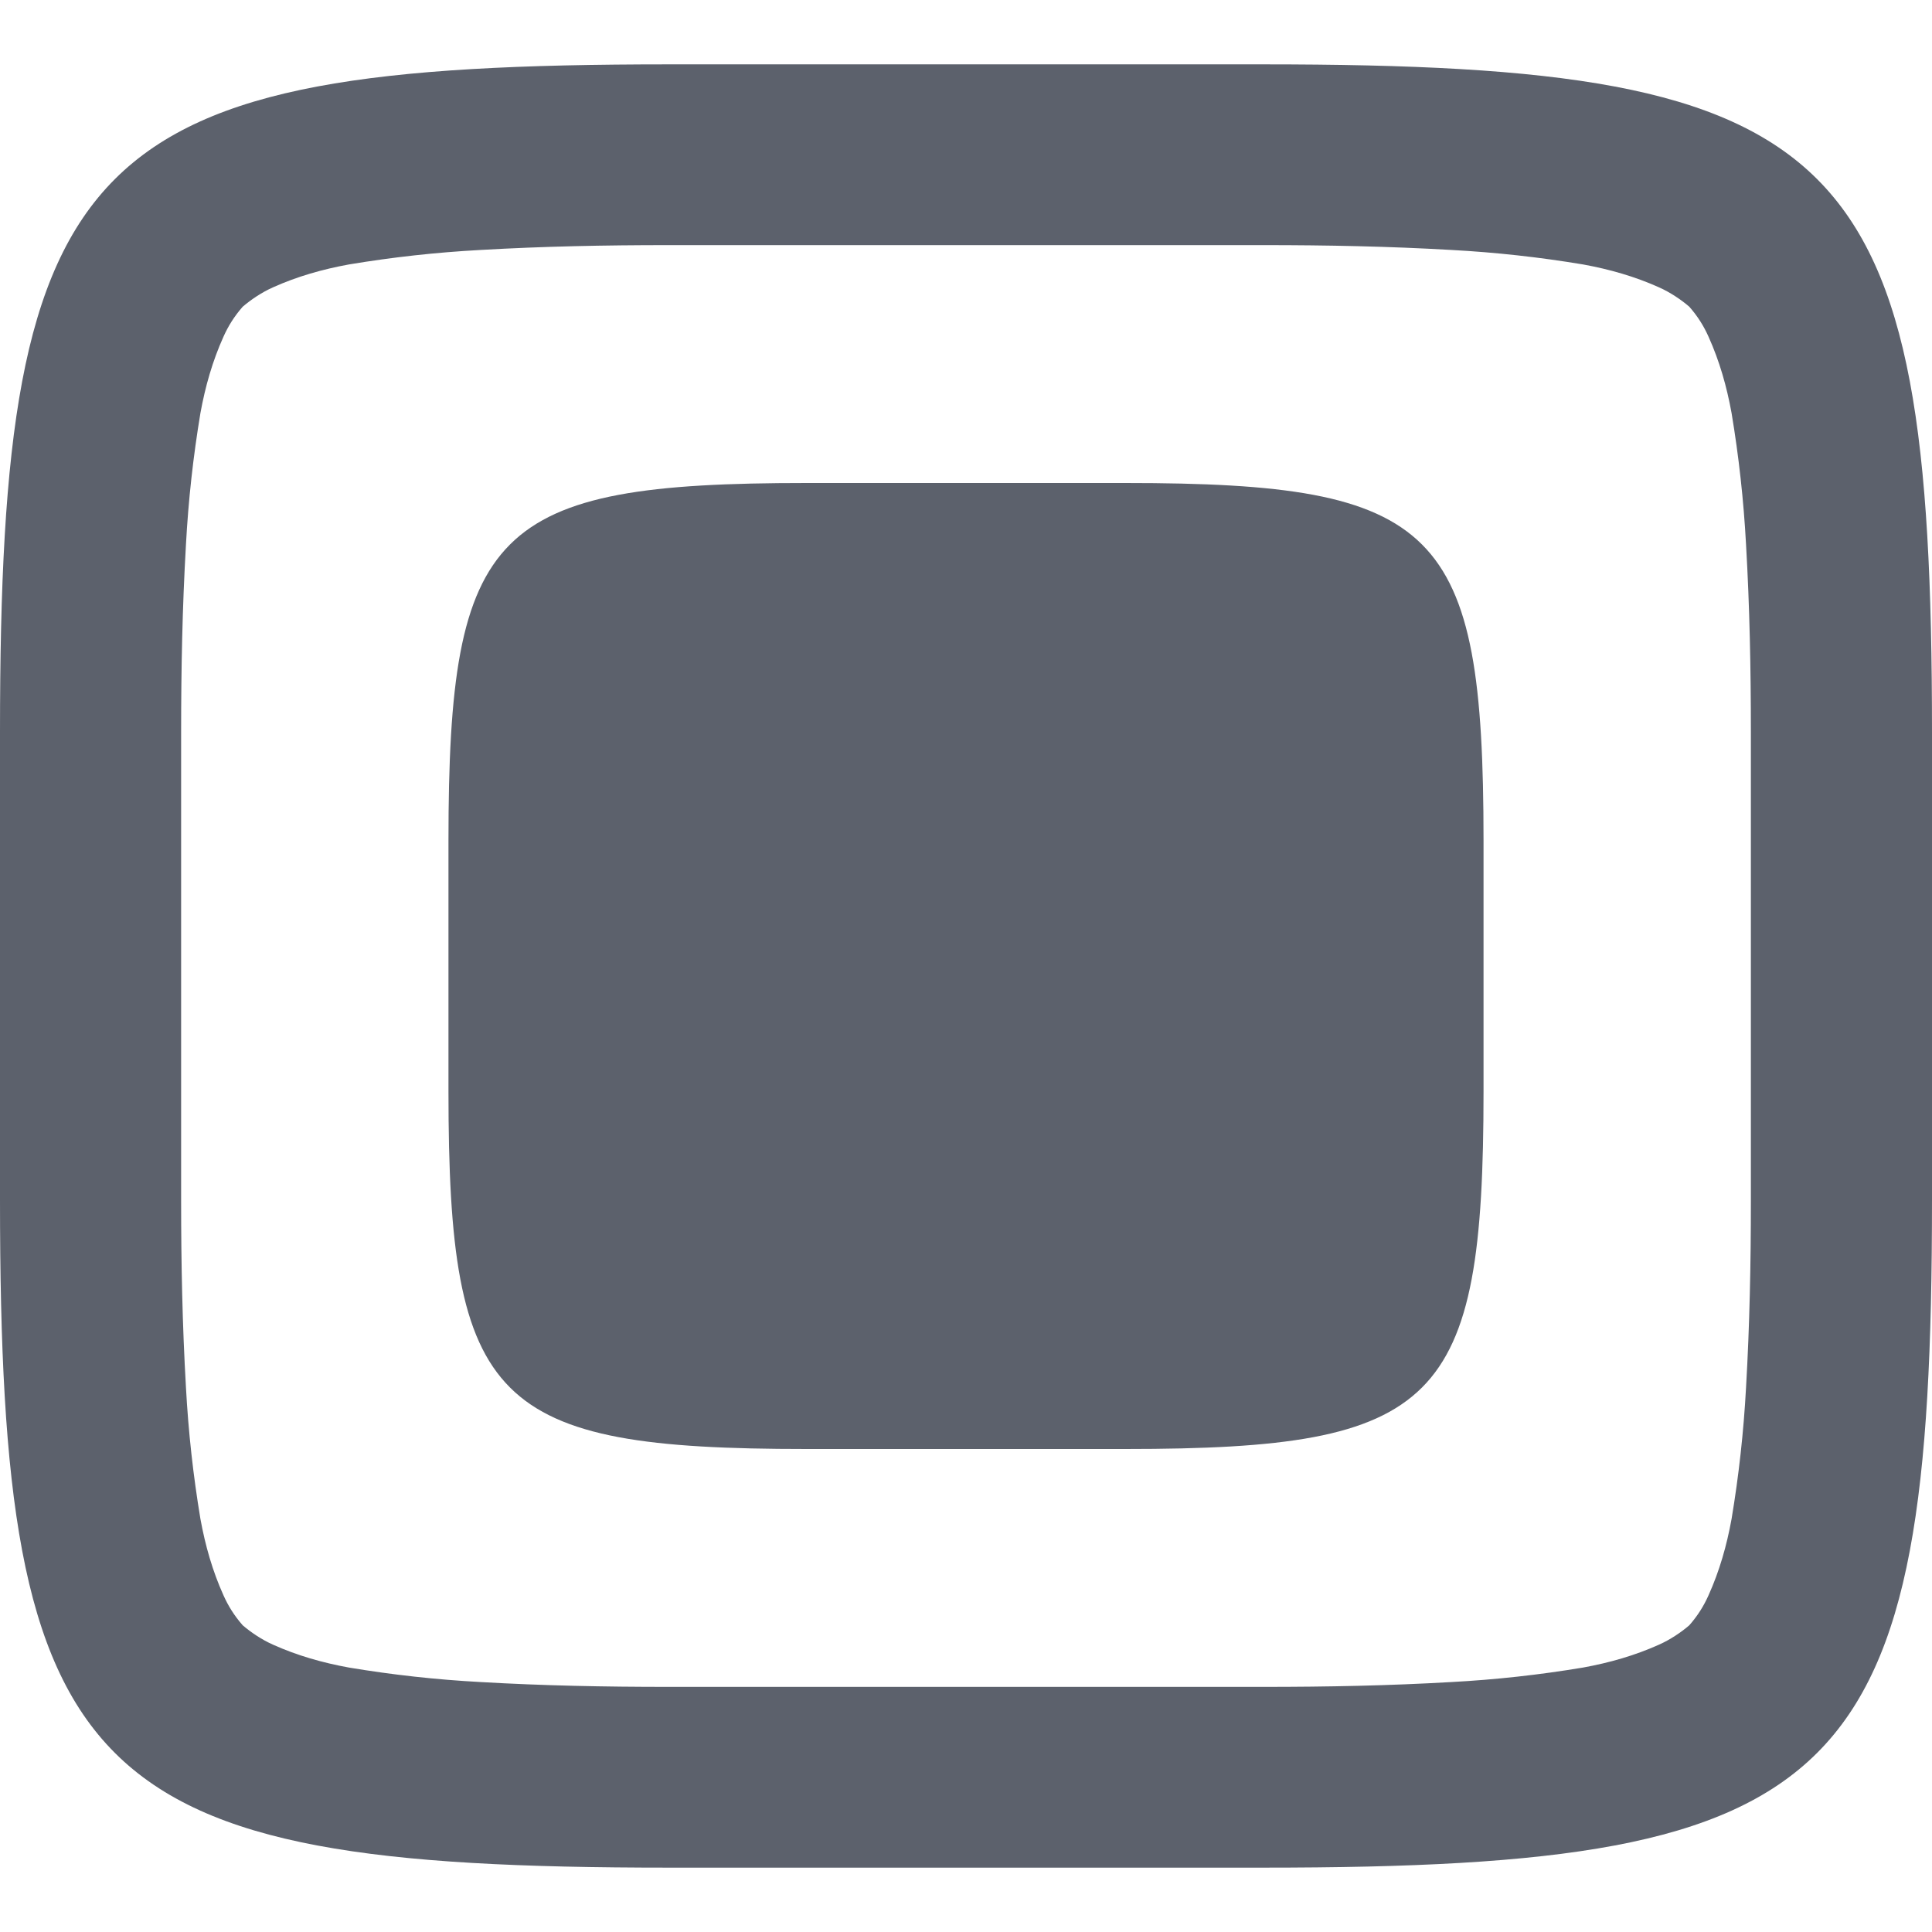
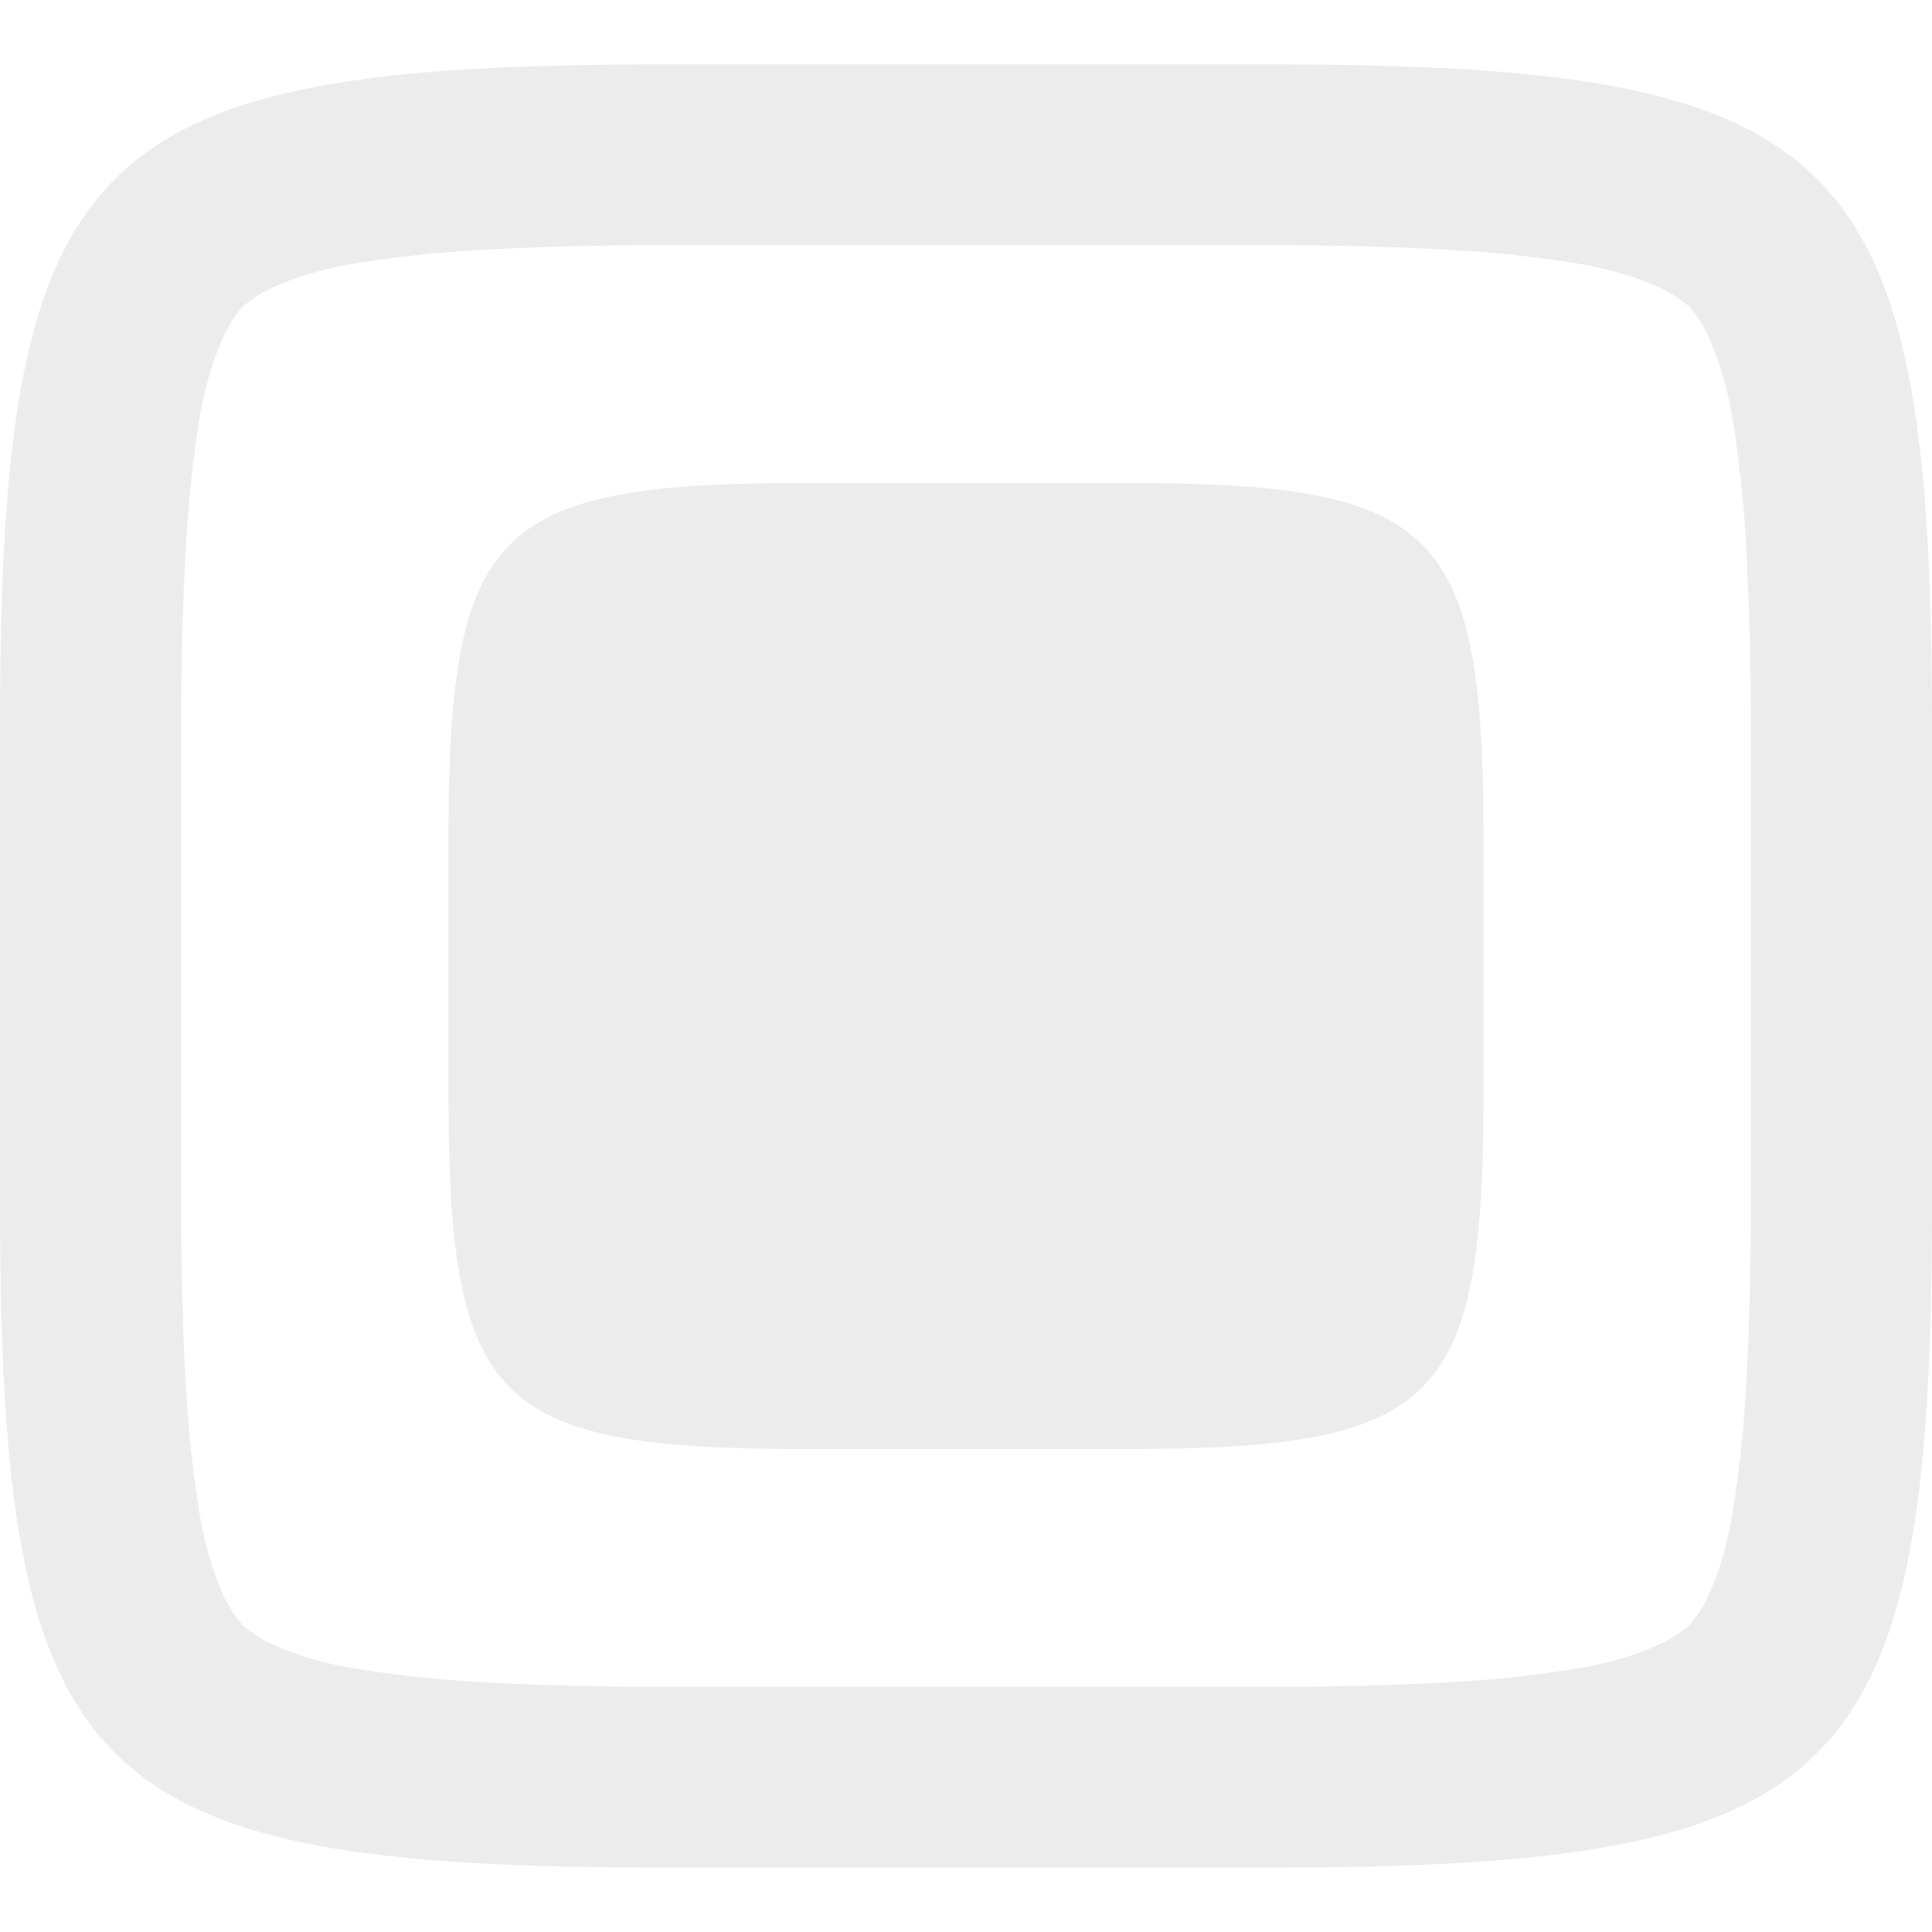
- <svg xmlns="http://www.w3.org/2000/svg" style="isolation:isolate" viewBox="0 0 16 16" width="16" height="16">
-   <path d=" M 10.465 0.533 C 15.308 0.533 16 1.224 16 6.063 L 16 9.938 C 16 14.776 15.308 15.467 10.465 15.467 L 5.535 15.467 C 0.692 15.467 0 14.776 0 9.938 L 0 6.063 C 0 1.224 0.692 0.533 5.535 0.533 L 10.465 0.533 Z  M 10.47 2.03 C 10.99 2.03 11.5 2.04 12.02 2.07 C 12.39 2.09 12.75 2.13 13.11 2.19 C 13.33 2.23 13.54 2.29 13.74 2.38 C 13.83 2.42 13.92 2.48 13.99 2.54 C 14.06 2.62 14.11 2.7 14.15 2.79 C 14.24 2.99 14.3 3.2 14.34 3.42 C 14.4 3.78 14.44 4.14 14.46 4.51 C 14.49 5.03 14.5 5.54 14.5 6.06 C 14.5 6.06 14.5 6.06 14.5 6.06 L 14.5 9.94 C 14.5 9.94 14.5 9.94 14.5 9.95 C 14.5 10.46 14.49 10.97 14.46 11.49 C 14.44 11.86 14.4 12.22 14.34 12.58 C 14.3 12.8 14.24 13.01 14.15 13.21 C 14.11 13.3 14.06 13.38 13.99 13.46 C 13.92 13.52 13.83 13.58 13.74 13.62 C 13.54 13.71 13.33 13.77 13.11 13.81 C 12.75 13.87 12.39 13.91 12.02 13.93 C 11.5 13.96 10.99 13.97 10.47 13.97 C 10.47 13.97 10.47 13.97 10.47 13.97 L 5.53 13.97 C 5.53 13.97 5.53 13.97 5.53 13.97 C 5.01 13.97 4.5 13.96 3.98 13.93 C 3.61 13.91 3.25 13.87 2.89 13.81 C 2.67 13.77 2.46 13.71 2.26 13.62 C 2.17 13.58 2.08 13.52 2.01 13.46 C 1.94 13.38 1.89 13.3 1.85 13.21 C 1.76 13.01 1.7 12.8 1.66 12.58 C 1.6 12.22 1.56 11.86 1.54 11.49 C 1.51 10.97 1.5 10.46 1.5 9.95 C 1.5 9.94 1.5 9.94 1.5 9.94 L 1.5 6.06 C 1.5 6.06 1.5 6.06 1.5 6.06 C 1.5 5.54 1.51 5.03 1.54 4.51 C 1.56 4.14 1.6 3.78 1.66 3.42 C 1.7 3.2 1.76 2.99 1.85 2.79 C 1.89 2.7 1.94 2.62 2.01 2.54 C 2.08 2.48 2.17 2.42 2.26 2.38 C 2.46 2.29 2.67 2.23 2.89 2.19 C 3.25 2.13 3.61 2.09 3.98 2.07 C 4.5 2.04 5.01 2.03 5.53 2.03 C 5.53 2.03 5.53 2.03 5.53 2.03 L 10.47 2.03 C 10.47 2.03 10.47 2.03 10.47 2.03 Z  M 9.32 4 C 11.915 4 12.286 4.37 12.286 6.962 L 12.286 9.038 C 12.286 11.63 11.915 12 9.32 12 L 6.68 12 C 4.085 12 3.714 11.63 3.714 9.038 L 3.714 6.962 C 3.714 4.37 4.085 4 6.68 4 L 9.32 4 Z " fill-rule="evenodd" fill="#5c616c" />
+ <svg xmlns="http://www.w3.org/2000/svg" width="16" height="16" version="1.1">
+   <defs>
+     <style id="current-color-scheme" type="text/css">
+    .ColorScheme-Text { color: #ececec; } .ColorScheme-Highlight { color: #1AD6AB; }
+   </style>
+     <linearGradient id="arrongin" x1="0%" x2="0%" y1="0%" y2="100%">
+       <stop id="stop3" offset="0%" stop-color="#dd9b44" />
+       <stop id="stop5" offset="100%" stop-color="#ad6c16" />
+     </linearGradient>
+     <linearGradient id="aurora" x1="0%" x2="0%" y1="0%" y2="100%">
+       <stop id="stop8" offset="0%" stop-color="#09D4DF" />
+       <stop id="stop10" offset="100%" stop-color="#9269F4" />
+     </linearGradient>
+     <linearGradient id="cyberblue" x1="0%" x2="0%" y1="0%" y2="100%">
+       <stop id="stop13" offset="0%" stop-color="#07B3FF" />
+       <stop id="stop15" offset="100%" stop-color="#007DE8" />
+     </linearGradient>
+     <linearGradient id="cyberneon" x1="0%" x2="0%" y1="0%" y2="100%">
+       <stop id="stop18" offset="0%" stop-color="#0abdc6" />
+       <stop id="stop20" offset="100%" stop-color="#ea00d9" />
+     </linearGradient>
+     <linearGradient id="fitdance" x1="0%" x2="0%" y1="0%" y2="100%">
+       <stop id="stop23" offset="0%" stop-color="#1AD6AB" />
+       <stop id="stop25" offset="100%" stop-color="#329DB6" />
+     </linearGradient>
+     <linearGradient id="oomox" x1="0%" x2="0%" y1="0%" y2="100%">
+       <stop id="stop28" offset="0%" stop-color="#efefe7" />
+       <stop id="stop30" offset="100%" stop-color="#8f8f8b" />
+     </linearGradient>
+     <linearGradient id="rainblue" x1="0%" x2="0%" y1="0%" y2="100%">
+       <stop id="stop33" offset="0%" stop-color="#00F260" />
+       <stop id="stop35" offset="100%" stop-color="#0575E6" />
+     </linearGradient>
+     <linearGradient id="redcarbon" x1="1.291" x2="1.291" y1="13.943" y2="21.689" gradientTransform="matrix(1.549193,0,0,1.161895,0,-9.2)" gradientUnits="userSpaceOnUse">
+       <stop id="stop38" offset="0%" stop-color="#FF6D57" />
+       <stop id="stop40" offset="50%" stop-color="#FF5160" />
+       <stop id="stop42" offset="100%" stop-color="#F50F22" />
+     </linearGradient>
+     <linearGradient id="sunrise" x1="0%" x2="0%" y1="0%" y2="100%">
+       <stop id="stop45" offset="0%" stop-color="#FF8501" />
+       <stop id="stop47" offset="100%" stop-color="#FFCB01" />
+     </linearGradient>
+     <linearGradient id="telinkrin" x1="0%" x2="0%" y1="0%" y2="100%">
+       <stop id="stop50" offset="0%" stop-color="#b2ced6" />
+       <stop id="stop52" offset="100%" stop-color="#6da5b7" />
+     </linearGradient>
+     <linearGradient id="60spsycho" x1="0%" x2="0%" y1="0%" y2="100%">
+       <stop id="stop55" offset="0%" stop-color="#df5940" />
+       <stop id="stop57" offset="25%" stop-color="#d8d15f" />
+       <stop id="stop59" offset="50%" stop-color="#e9882a" />
+       <stop id="stop61" offset="100%" stop-color="#279362" />
+     </linearGradient>
+     <linearGradient id="90ssummer" x1="0%" x2="0%" y1="0%" y2="100%">
+       <stop id="stop64" offset="0%" stop-color="#f618c7" />
+       <stop id="stop66" offset="20%" stop-color="#94ffab" />
+       <stop id="stop68" offset="50%" stop-color="#fbfd54" />
+       <stop id="stop70" offset="100%" stop-color="#0f83ae" />
+     </linearGradient>
+   </defs>
+   <path fill="currentColor" class="ColorScheme-Text" fill-rule="evenodd" d="M 10.465 0.533 C 15.308 0.533 16 1.224 16 6.063 L 16 9.938 C 16 14.776 15.308 15.467 10.465 15.467 L 5.535 15.467 C 0.692 15.467 0 14.776 0 9.938 L 0 6.063 C 0 1.224 0.692 0.533 5.535 0.533 L 10.465 0.533 Z M 10.47 2.03 C 10.99 2.03 11.5 2.04 12.02 2.07 C 12.39 2.09 12.75 2.13 13.11 2.19 C 13.33 2.23 13.54 2.29 13.74 2.38 C 13.83 2.42 13.92 2.48 13.99 2.54 C 14.06 2.62 14.11 2.7 14.15 2.79 C 14.24 2.99 14.3 3.2 14.34 3.42 C 14.4 3.78 14.44 4.14 14.46 4.51 C 14.49 5.03 14.5 5.54 14.5 6.06 C 14.5 6.06 14.5 6.06 14.5 6.06 L 14.5 9.94 C 14.5 9.94 14.5 9.94 14.5 9.95 C 14.5 10.46 14.49 10.97 14.46 11.49 C 14.44 11.86 14.4 12.22 14.34 12.58 C 14.3 12.8 14.24 13.01 14.15 13.21 C 14.11 13.3 14.06 13.38 13.99 13.46 C 13.92 13.52 13.83 13.58 13.74 13.62 C 13.54 13.71 13.33 13.77 13.11 13.81 C 12.75 13.87 12.39 13.91 12.02 13.93 C 11.5 13.96 10.99 13.97 10.47 13.97 C 10.47 13.97 10.47 13.97 10.47 13.97 L 5.53 13.97 C 5.53 13.97 5.53 13.97 5.53 13.97 C 5.01 13.97 4.5 13.96 3.98 13.93 C 3.61 13.91 3.25 13.87 2.89 13.81 C 2.67 13.77 2.46 13.71 2.26 13.62 C 2.17 13.58 2.08 13.52 2.01 13.46 C 1.94 13.38 1.89 13.3 1.85 13.21 C 1.76 13.01 1.7 12.8 1.66 12.58 C 1.6 12.22 1.56 11.86 1.54 11.49 C 1.51 10.97 1.5 10.46 1.5 9.95 C 1.5 9.94 1.5 9.94 1.5 9.94 L 1.5 6.06 C 1.5 6.06 1.5 6.06 1.5 6.06 C 1.5 5.54 1.51 5.03 1.54 4.51 C 1.56 4.14 1.6 3.78 1.66 3.42 C 1.7 3.2 1.76 2.99 1.85 2.79 C 1.89 2.7 1.94 2.62 2.01 2.54 C 2.08 2.48 2.17 2.42 2.26 2.38 C 2.46 2.29 2.67 2.23 2.89 2.19 C 3.25 2.13 3.61 2.09 3.98 2.07 C 4.5 2.04 5.01 2.03 5.53 2.03 C 5.53 2.03 5.53 2.03 5.53 2.03 L 10.47 2.03 C 10.47 2.03 10.47 2.03 10.47 2.03 Z M 9.32 4 C 11.915 4 12.286 4.37 12.286 6.962 L 12.286 9.038 C 12.286 11.63 11.915 12 9.32 12 L 6.68 12 C 4.085 12 3.714 11.63 3.714 9.038 L 3.714 6.962 C 3.714 4.37 4.085 4 6.68 4 L 9.32 4 Z" />
</svg>
